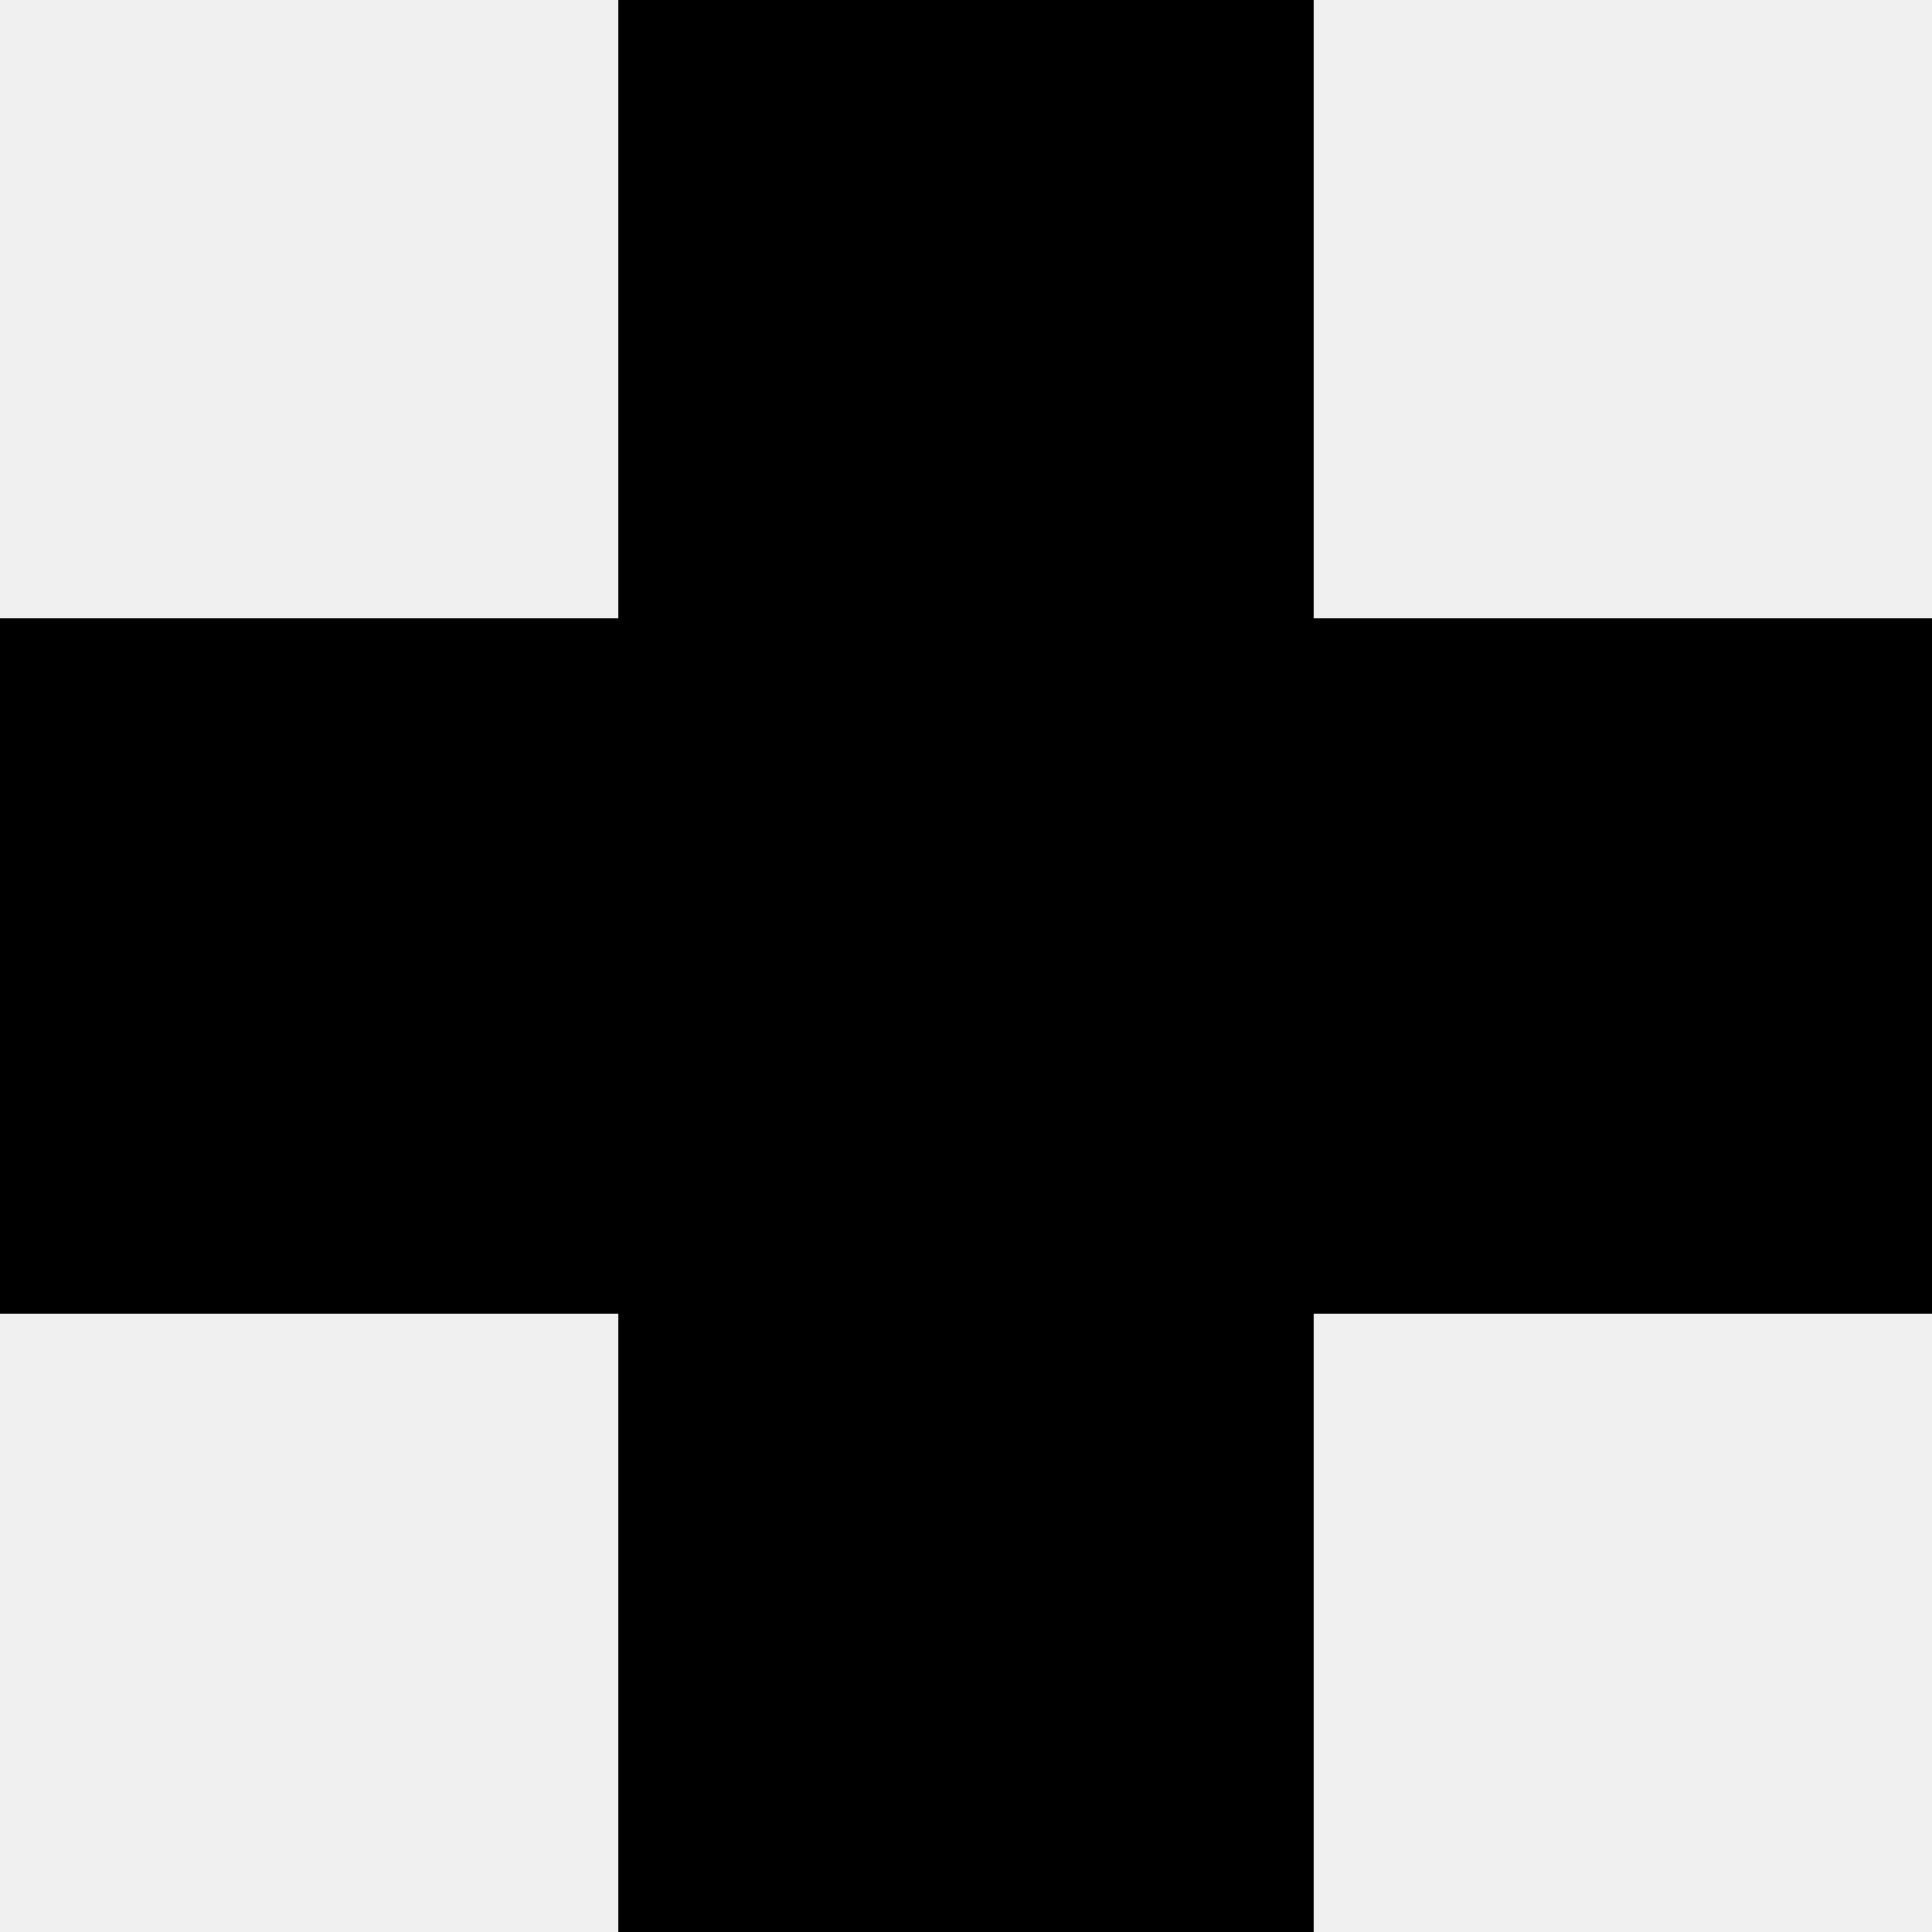
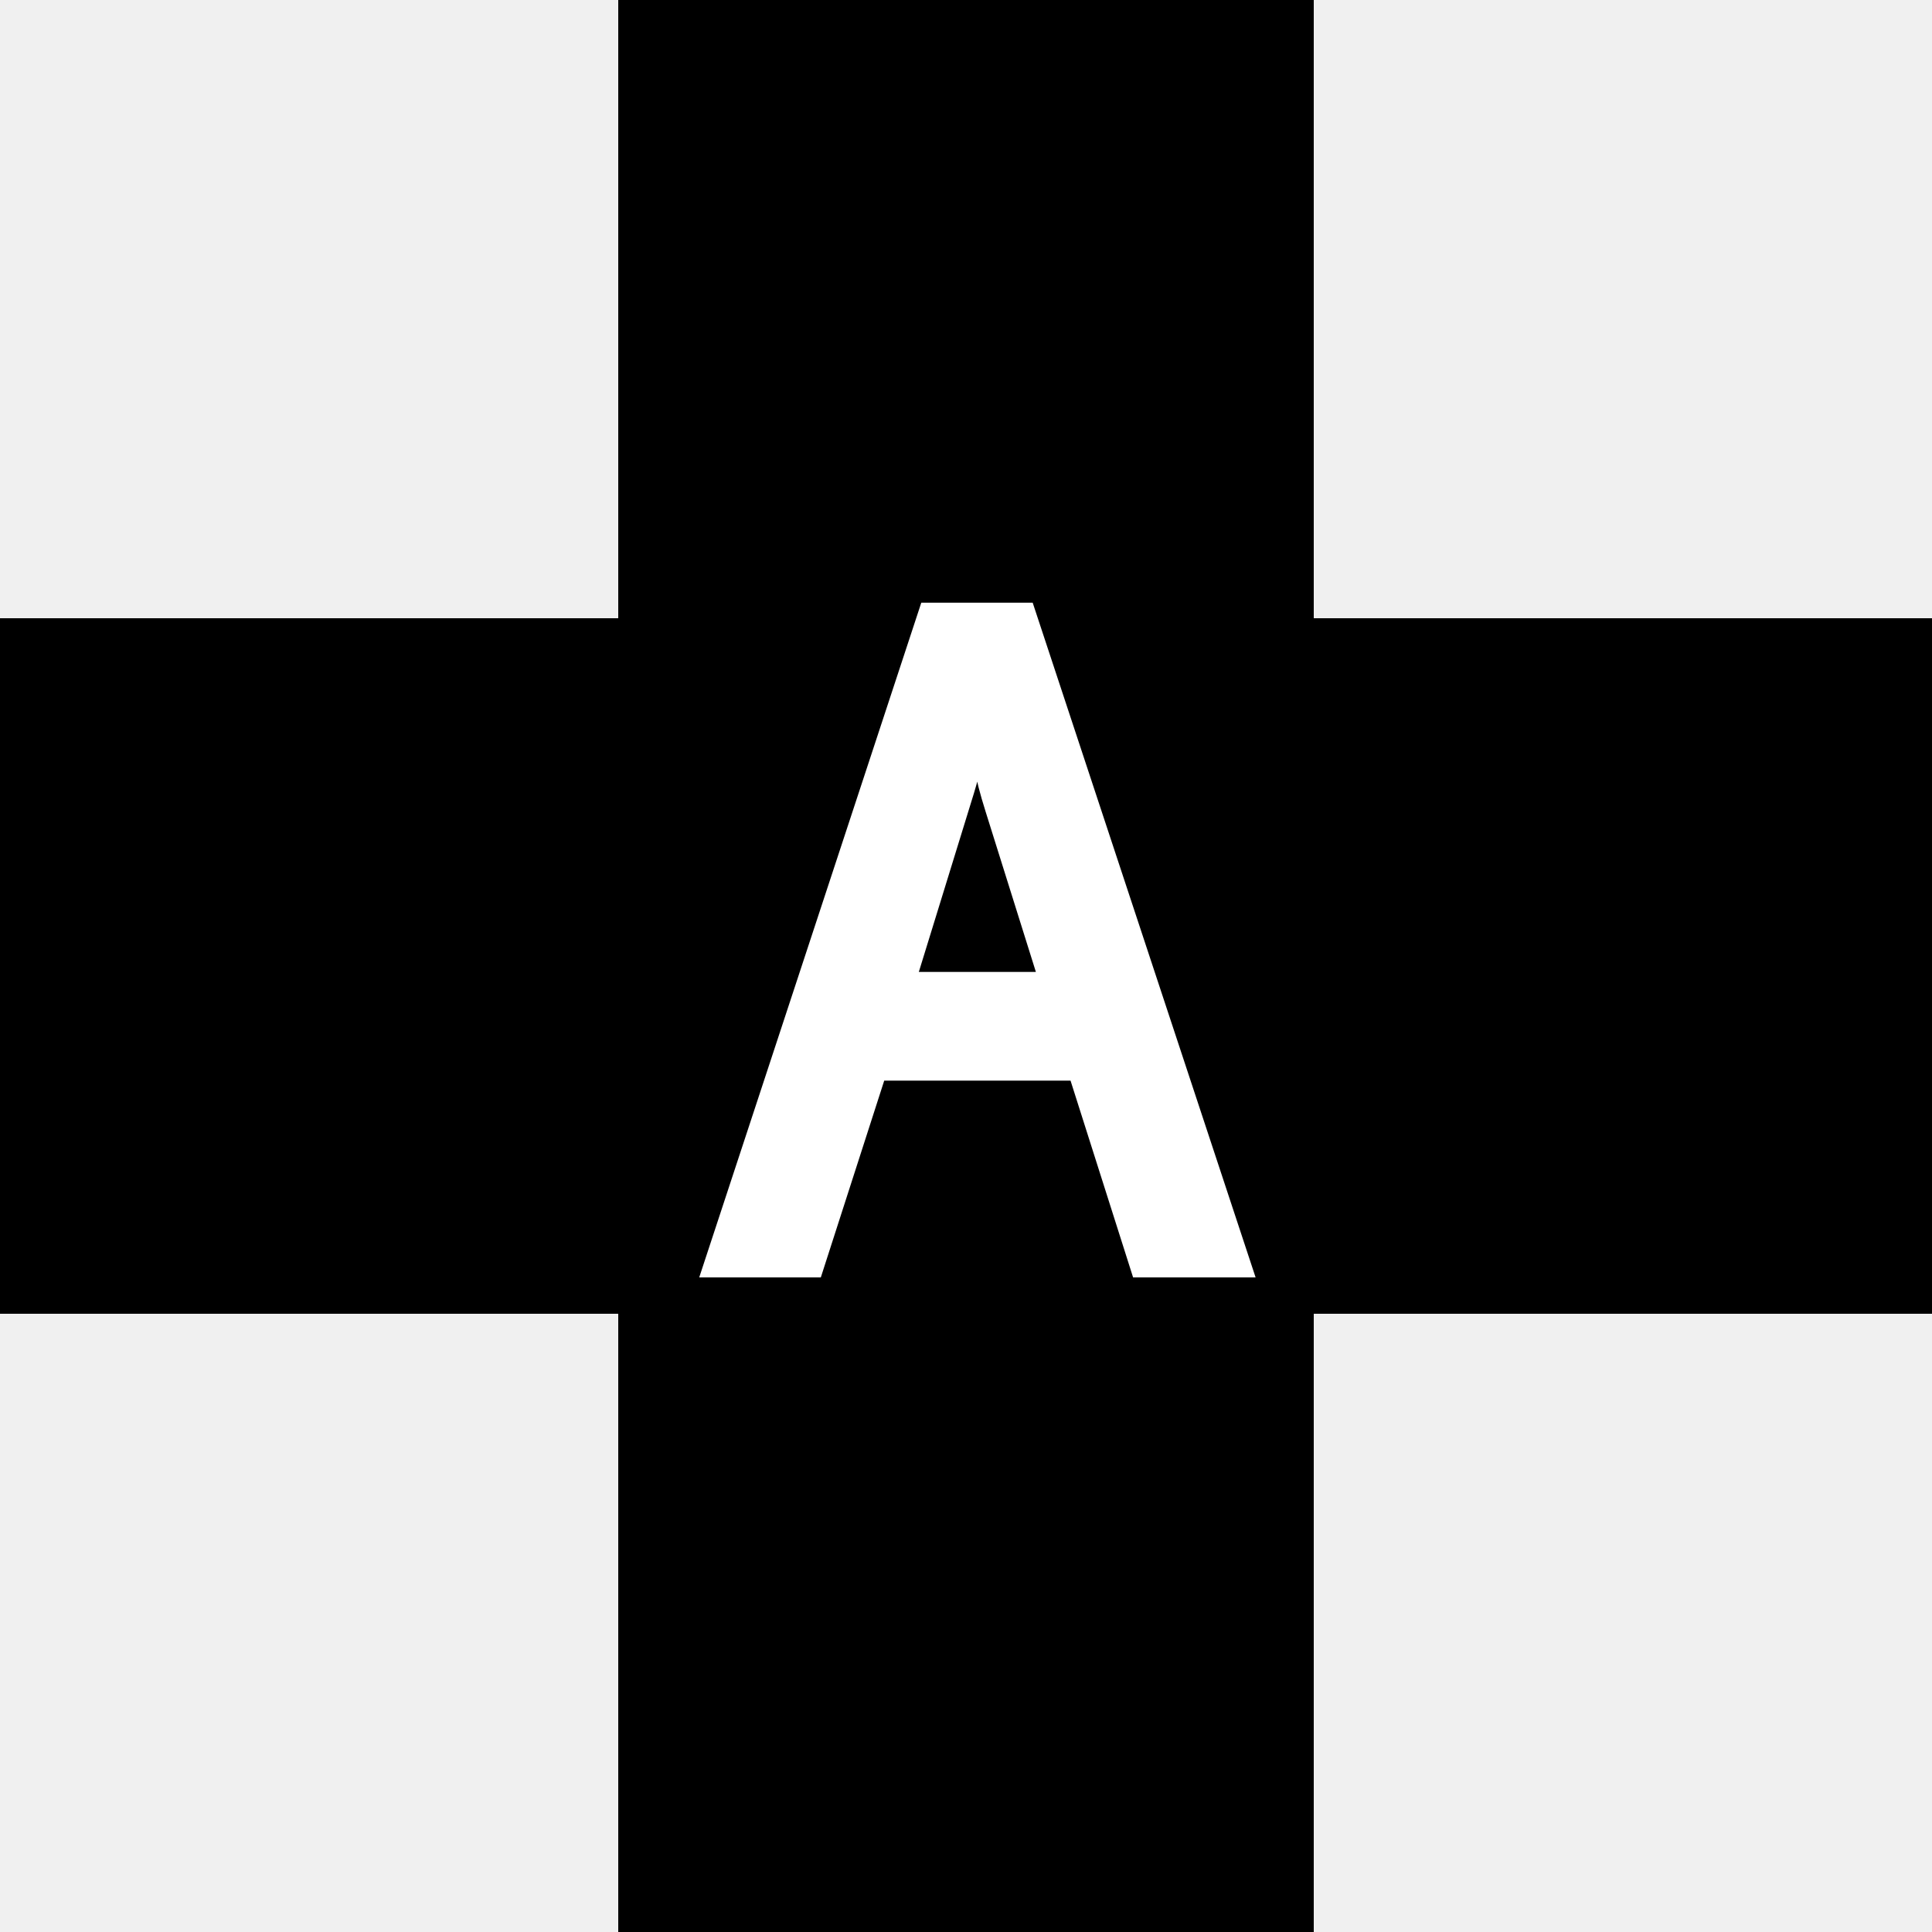
<svg xmlns="http://www.w3.org/2000/svg" width="100%" height="100%" viewBox="0 0 500 500" version="1.1" xml:space="preserve" style="fill-rule:evenodd;clip-rule:evenodd;stroke-linejoin:round;stroke-miterlimit:2;">
  <path d="M160,0l-0,160l-160,-0l0,180l160,-0l-0,160l180,-0l-0,-160l160,-0l-0,-180l-160,-0l-0,-160l-180,0Z" style="fill:#000000;" />
-   <text x="179.084px" y="330.587px" style="fill:#FFFFFF;font-family:'OverpassMono-Bold', 'Overpass Mono', monospace;font-weight:700;font-size:230.248px;">
-     A
+   <text x="179.084px" y="330.587px" style="fill:#FFFFFF;font-family:'Noto Mono';font-weight:700;font-size:230.248px;">A
</text>
</svg>
